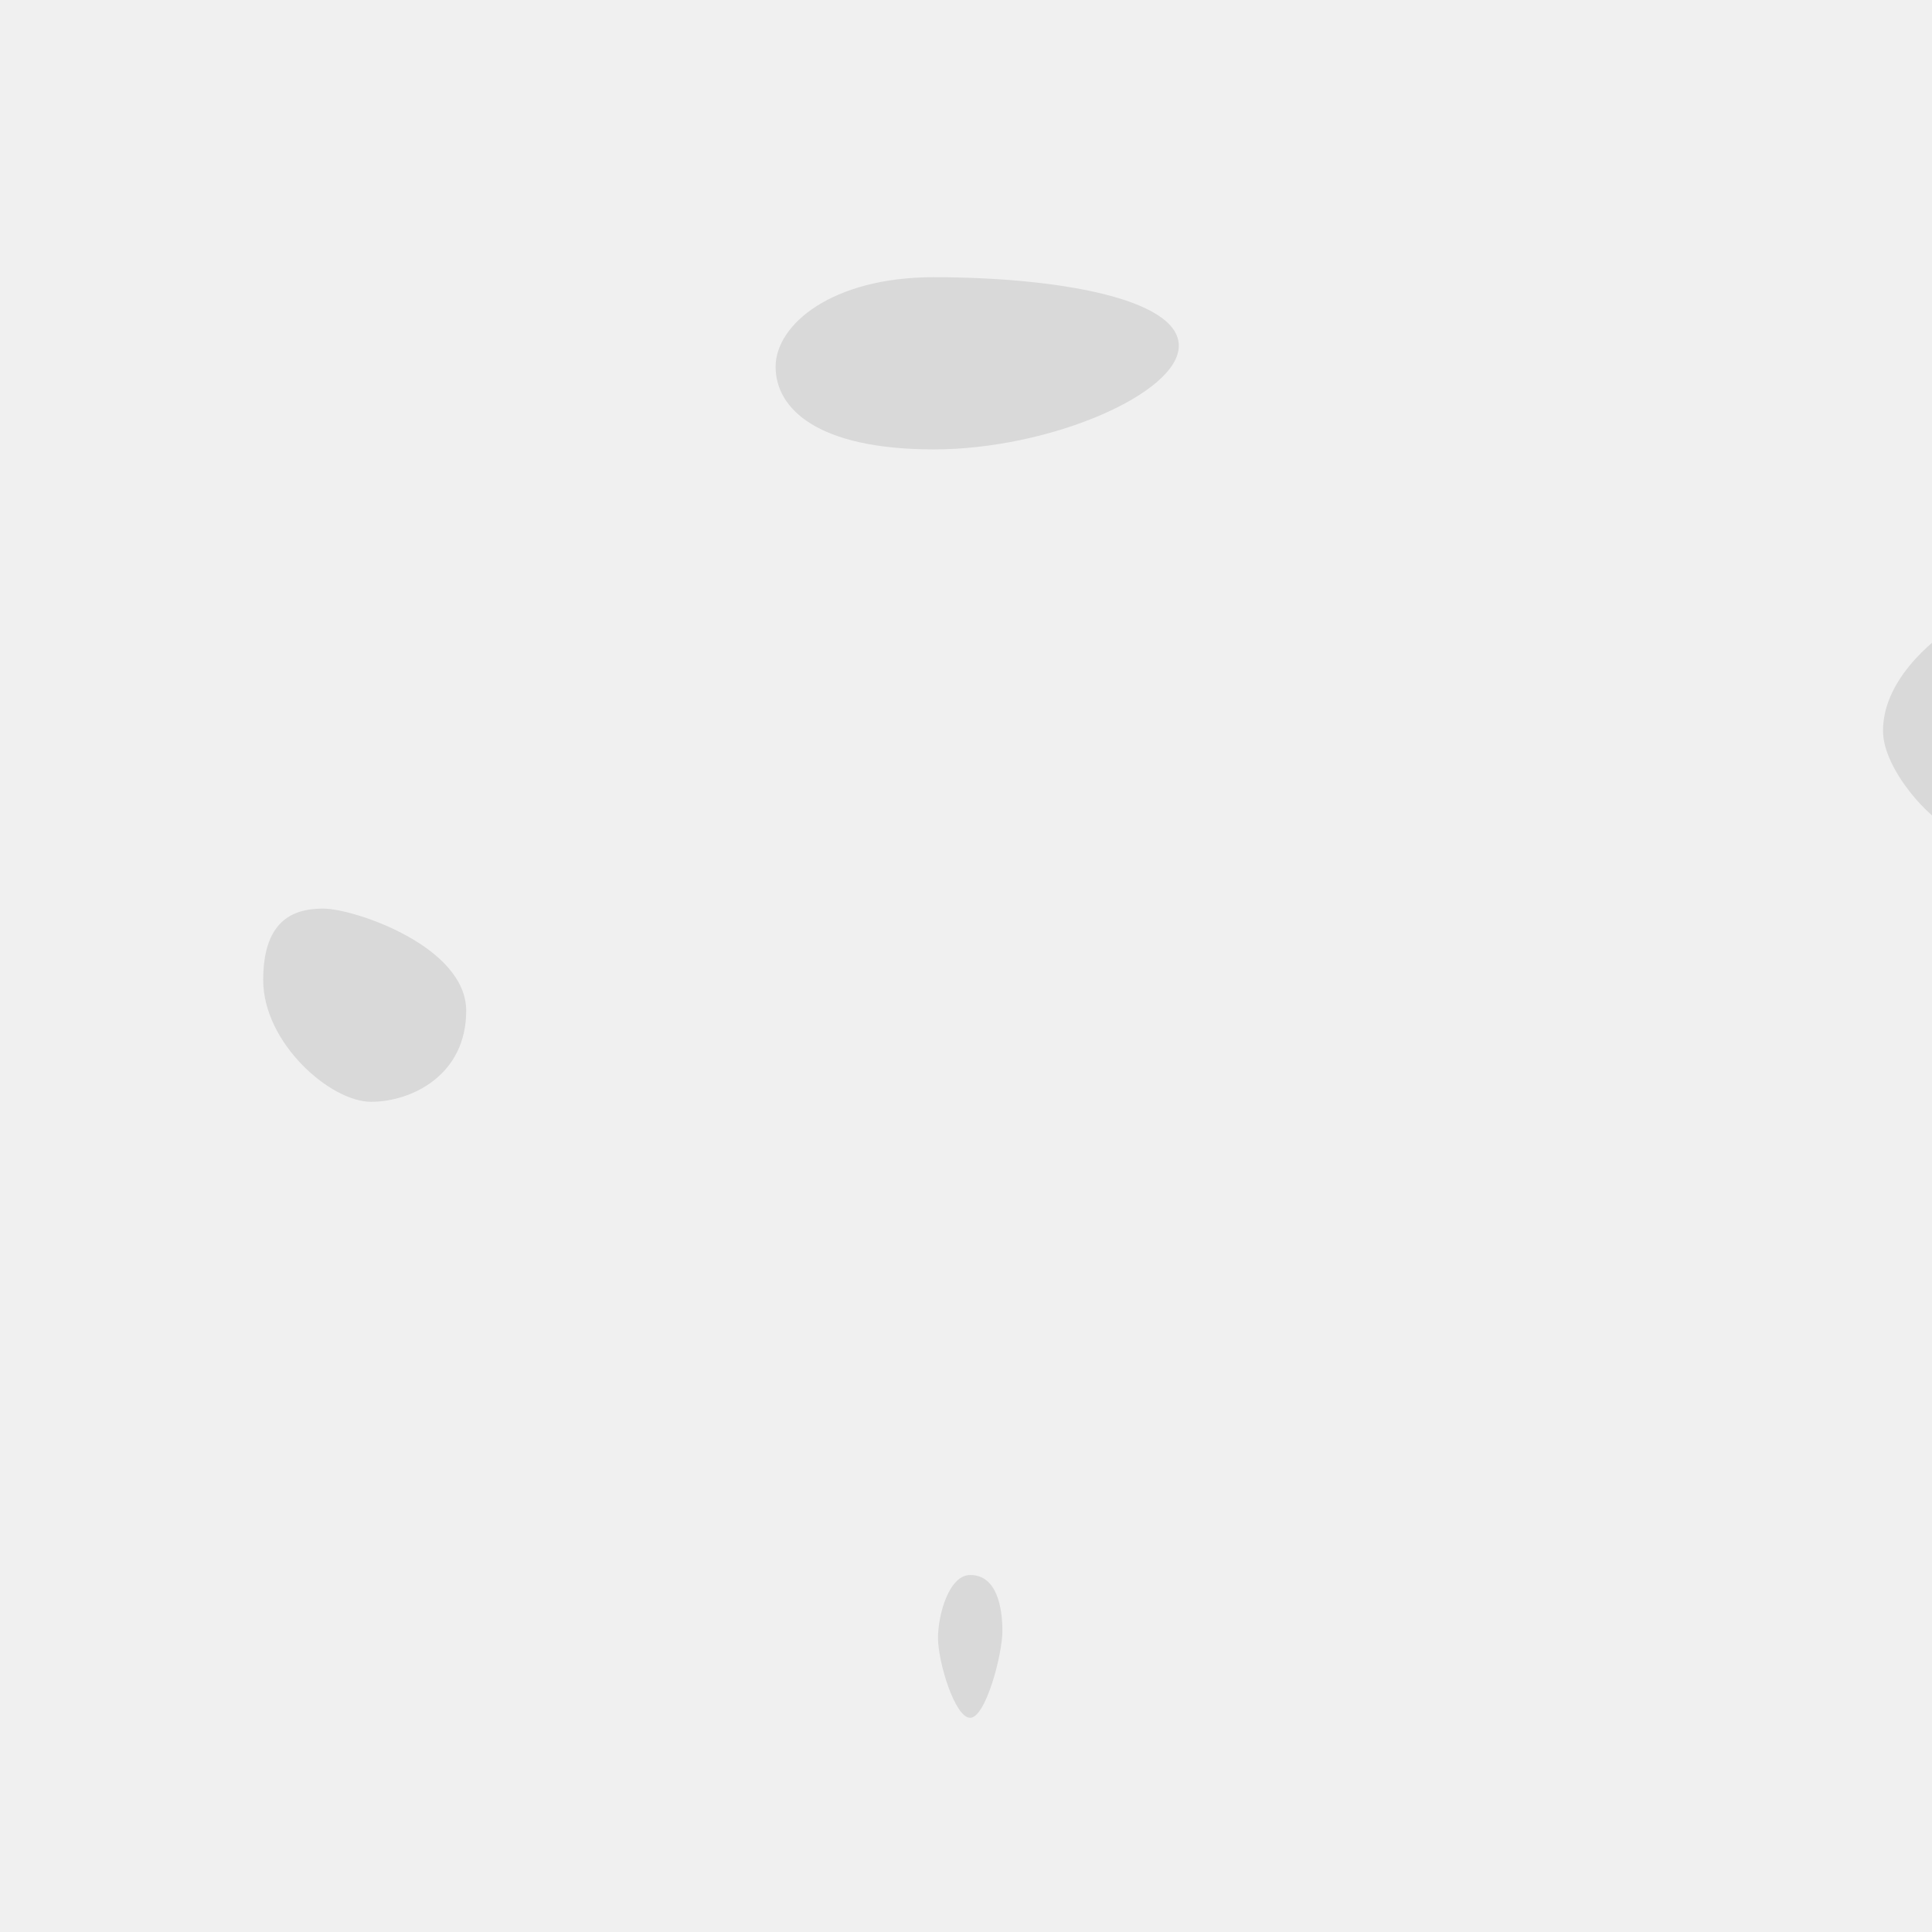
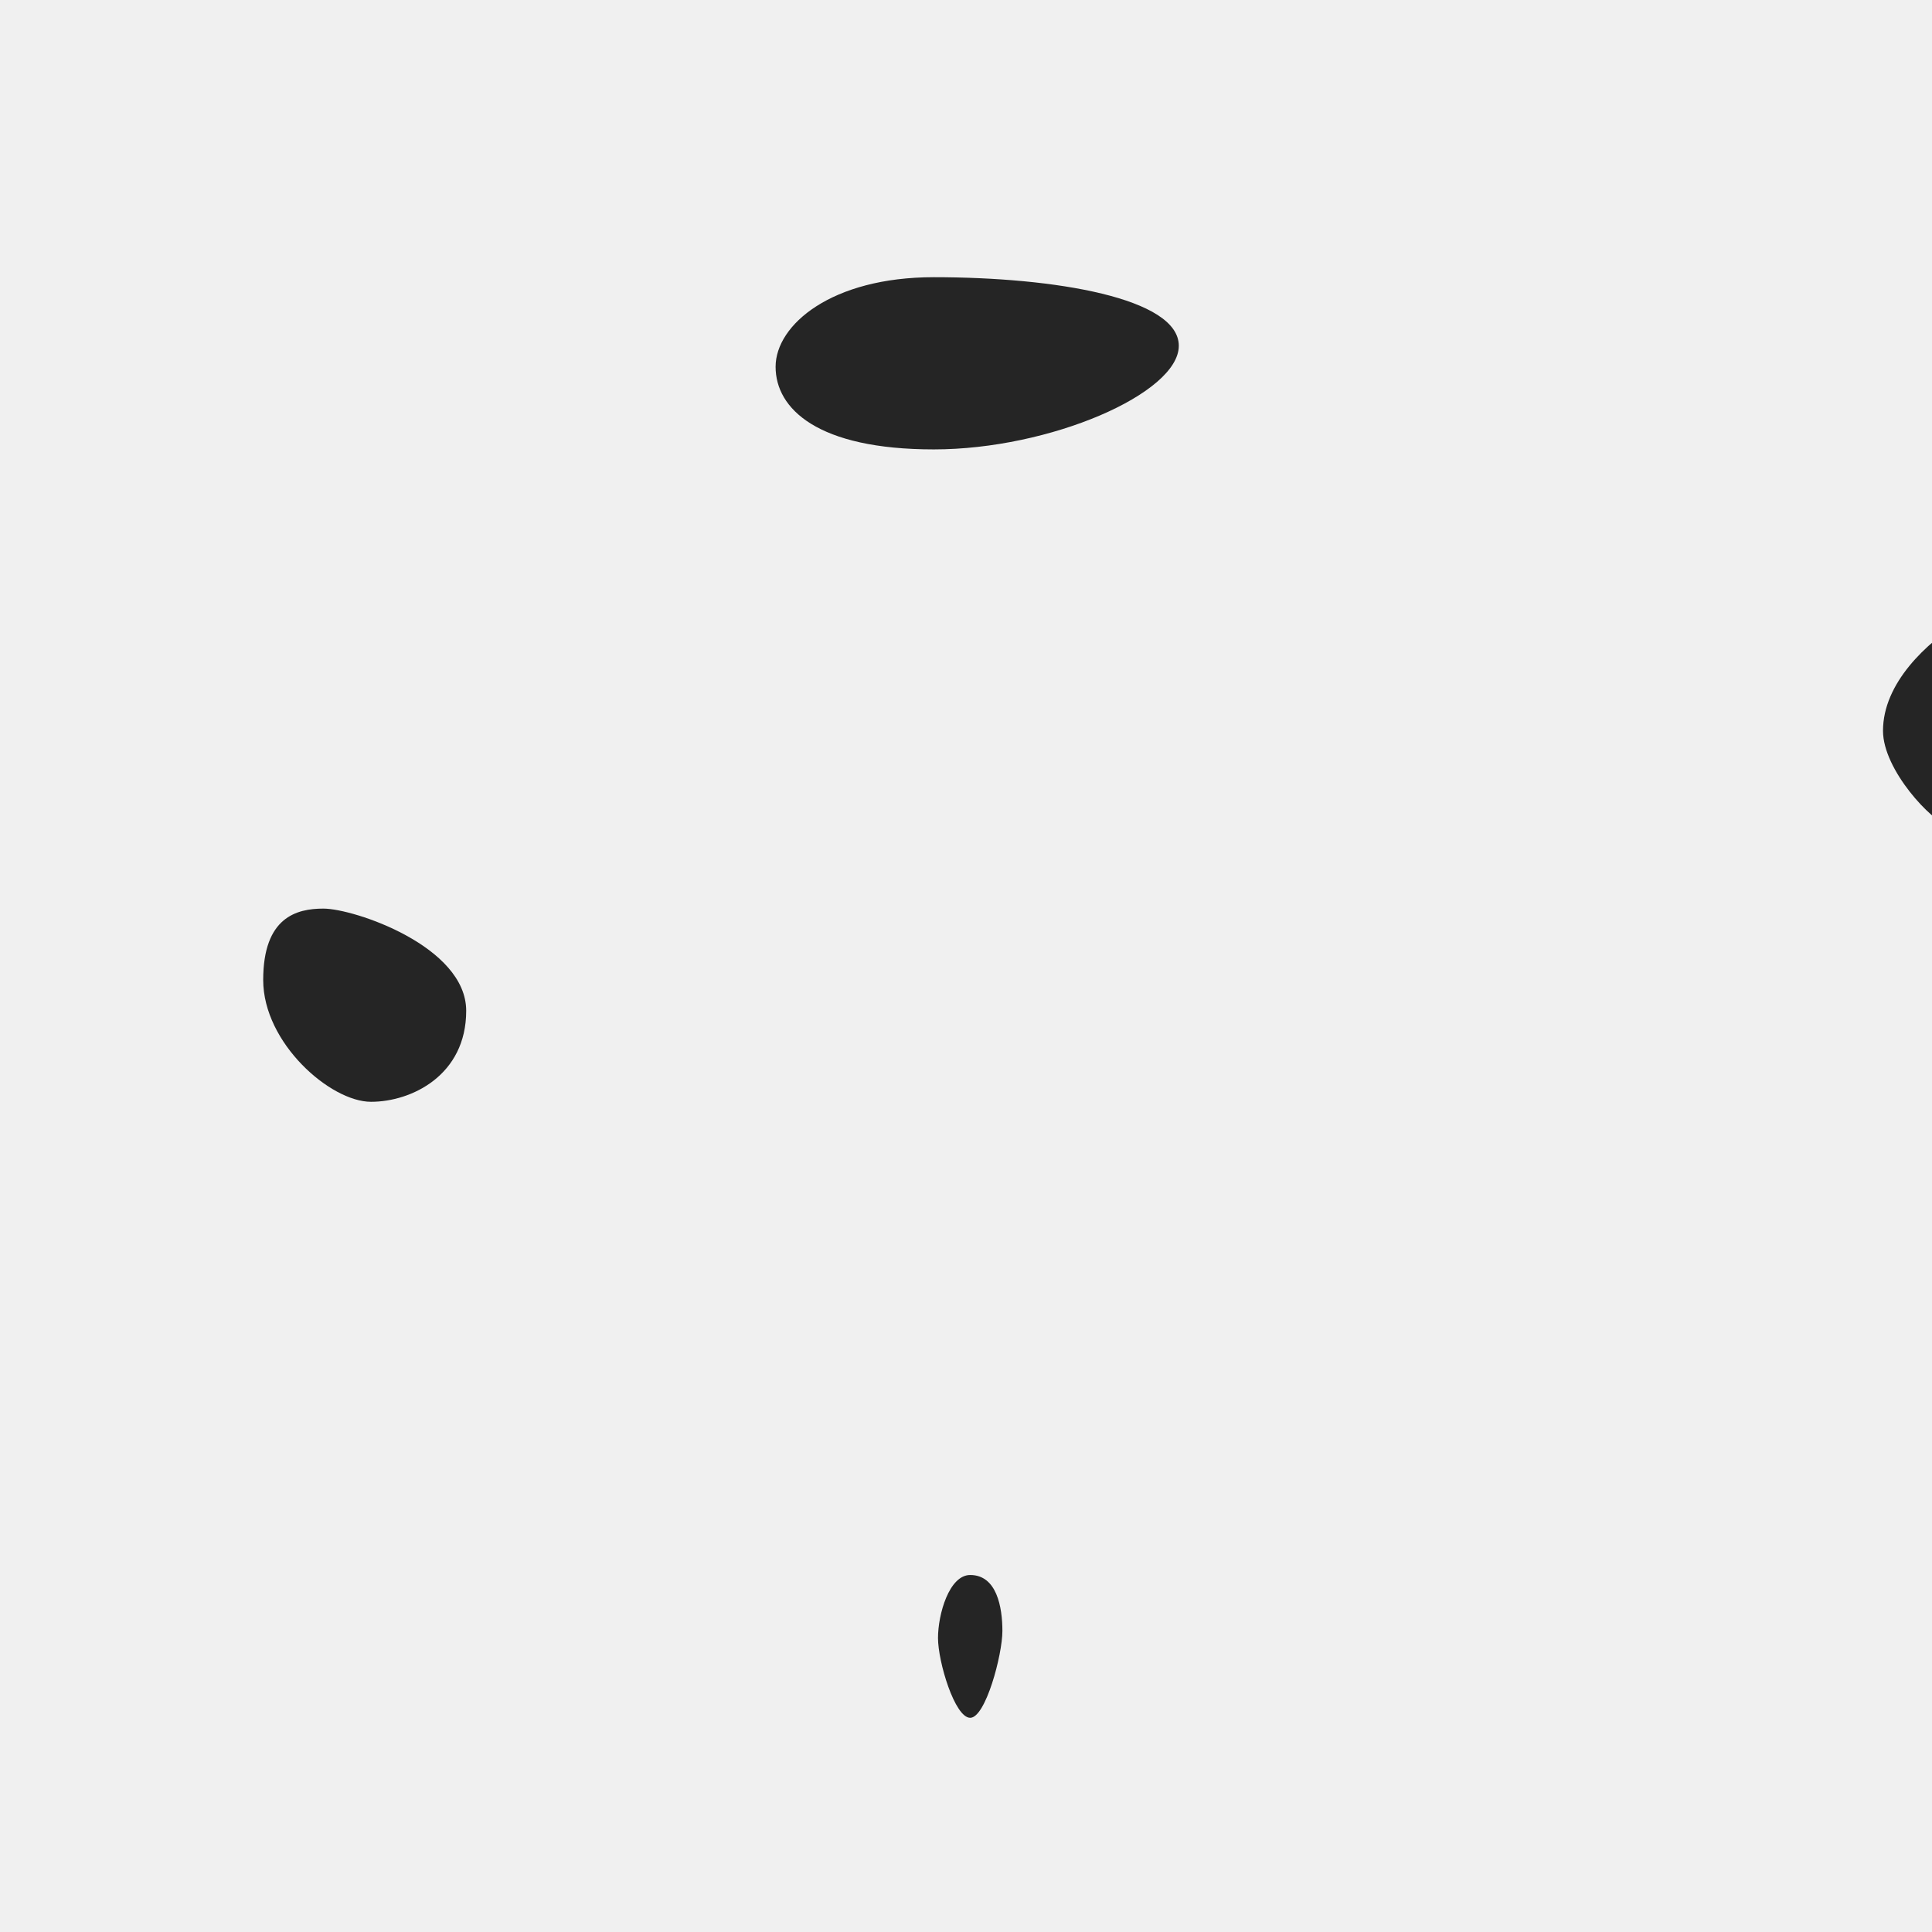
<svg xmlns="http://www.w3.org/2000/svg" width="690" height="690" viewBox="0 0 690 690" fill="none">
-   <g clip-path="url(#clip0_4_77)">
-     <path d="M166.5 361C166.5 338 126.5 324.5 115.5 324.5C106 324.5 94 327.5 94 350C94 372.5 118 393.5 132.5 393.5C147 393.5 166.5 384 166.5 361Z" fill="#D9D9D9" />
-     <path d="M421 123.5C421 106.5 377 99 333.5 99C297 99 277 116 277 131C277 146 292 160.5 333.5 160.5C375 160.5 421 140.5 421 123.5Z" fill="#D9D9D9" />
-     <path d="M696 295C690 293.5 672.5 275 672.5 261C672.5 244 688 229.5 701 221.5C714 213.5 702 296.5 696 295Z" fill="#D9D9D9" />
-     <path d="M358 582.5C358 574 356 562.5 346.5 562.5C339 562.5 335 576.5 335 585C335 593.5 341 613.5 346.5 613.5C352 613.5 358 591 358 582.5Z" fill="#D9D9D9" />
+   <g clip-path="url(#clip0_4_77) ">
+     <path d="M166.5 361C166.5 338 126.5 324.5 115.5 324.5C106 324.5 94 327.5 94 350C94 372.5 118 393.5 132.5 393.5C147 393.5 166.5 384 166.5 361Z" fill="#252525" />
+     <path d="M421 123.5C421 106.5 377 99 333.5 99C297 99 277 116 277 131C277 146 292 160.5 333.5 160.5C375 160.5 421 140.5 421 123.5Z" fill="#252525" />
+     <path d="M696 295C690 293.5 672.5 275 672.5 261C672.5 244 688 229.5 701 221.5C714 213.5 702 296.5 696 295Z" fill="#252525" />
+     <path d="M358 582.5C358 574 356 562.5 346.5 562.5C339 562.5 335 576.5 335 585C335 593.5 341 613.5 346.5 613.5C352 613.5 358 591 358 582.5Z" fill="#252525" />
  </g>
  <defs>
    <clipPath id="clip0_4_77">
      <rect width="690" height="690" fill="white" />
    </clipPath>
  </defs>
</svg>
